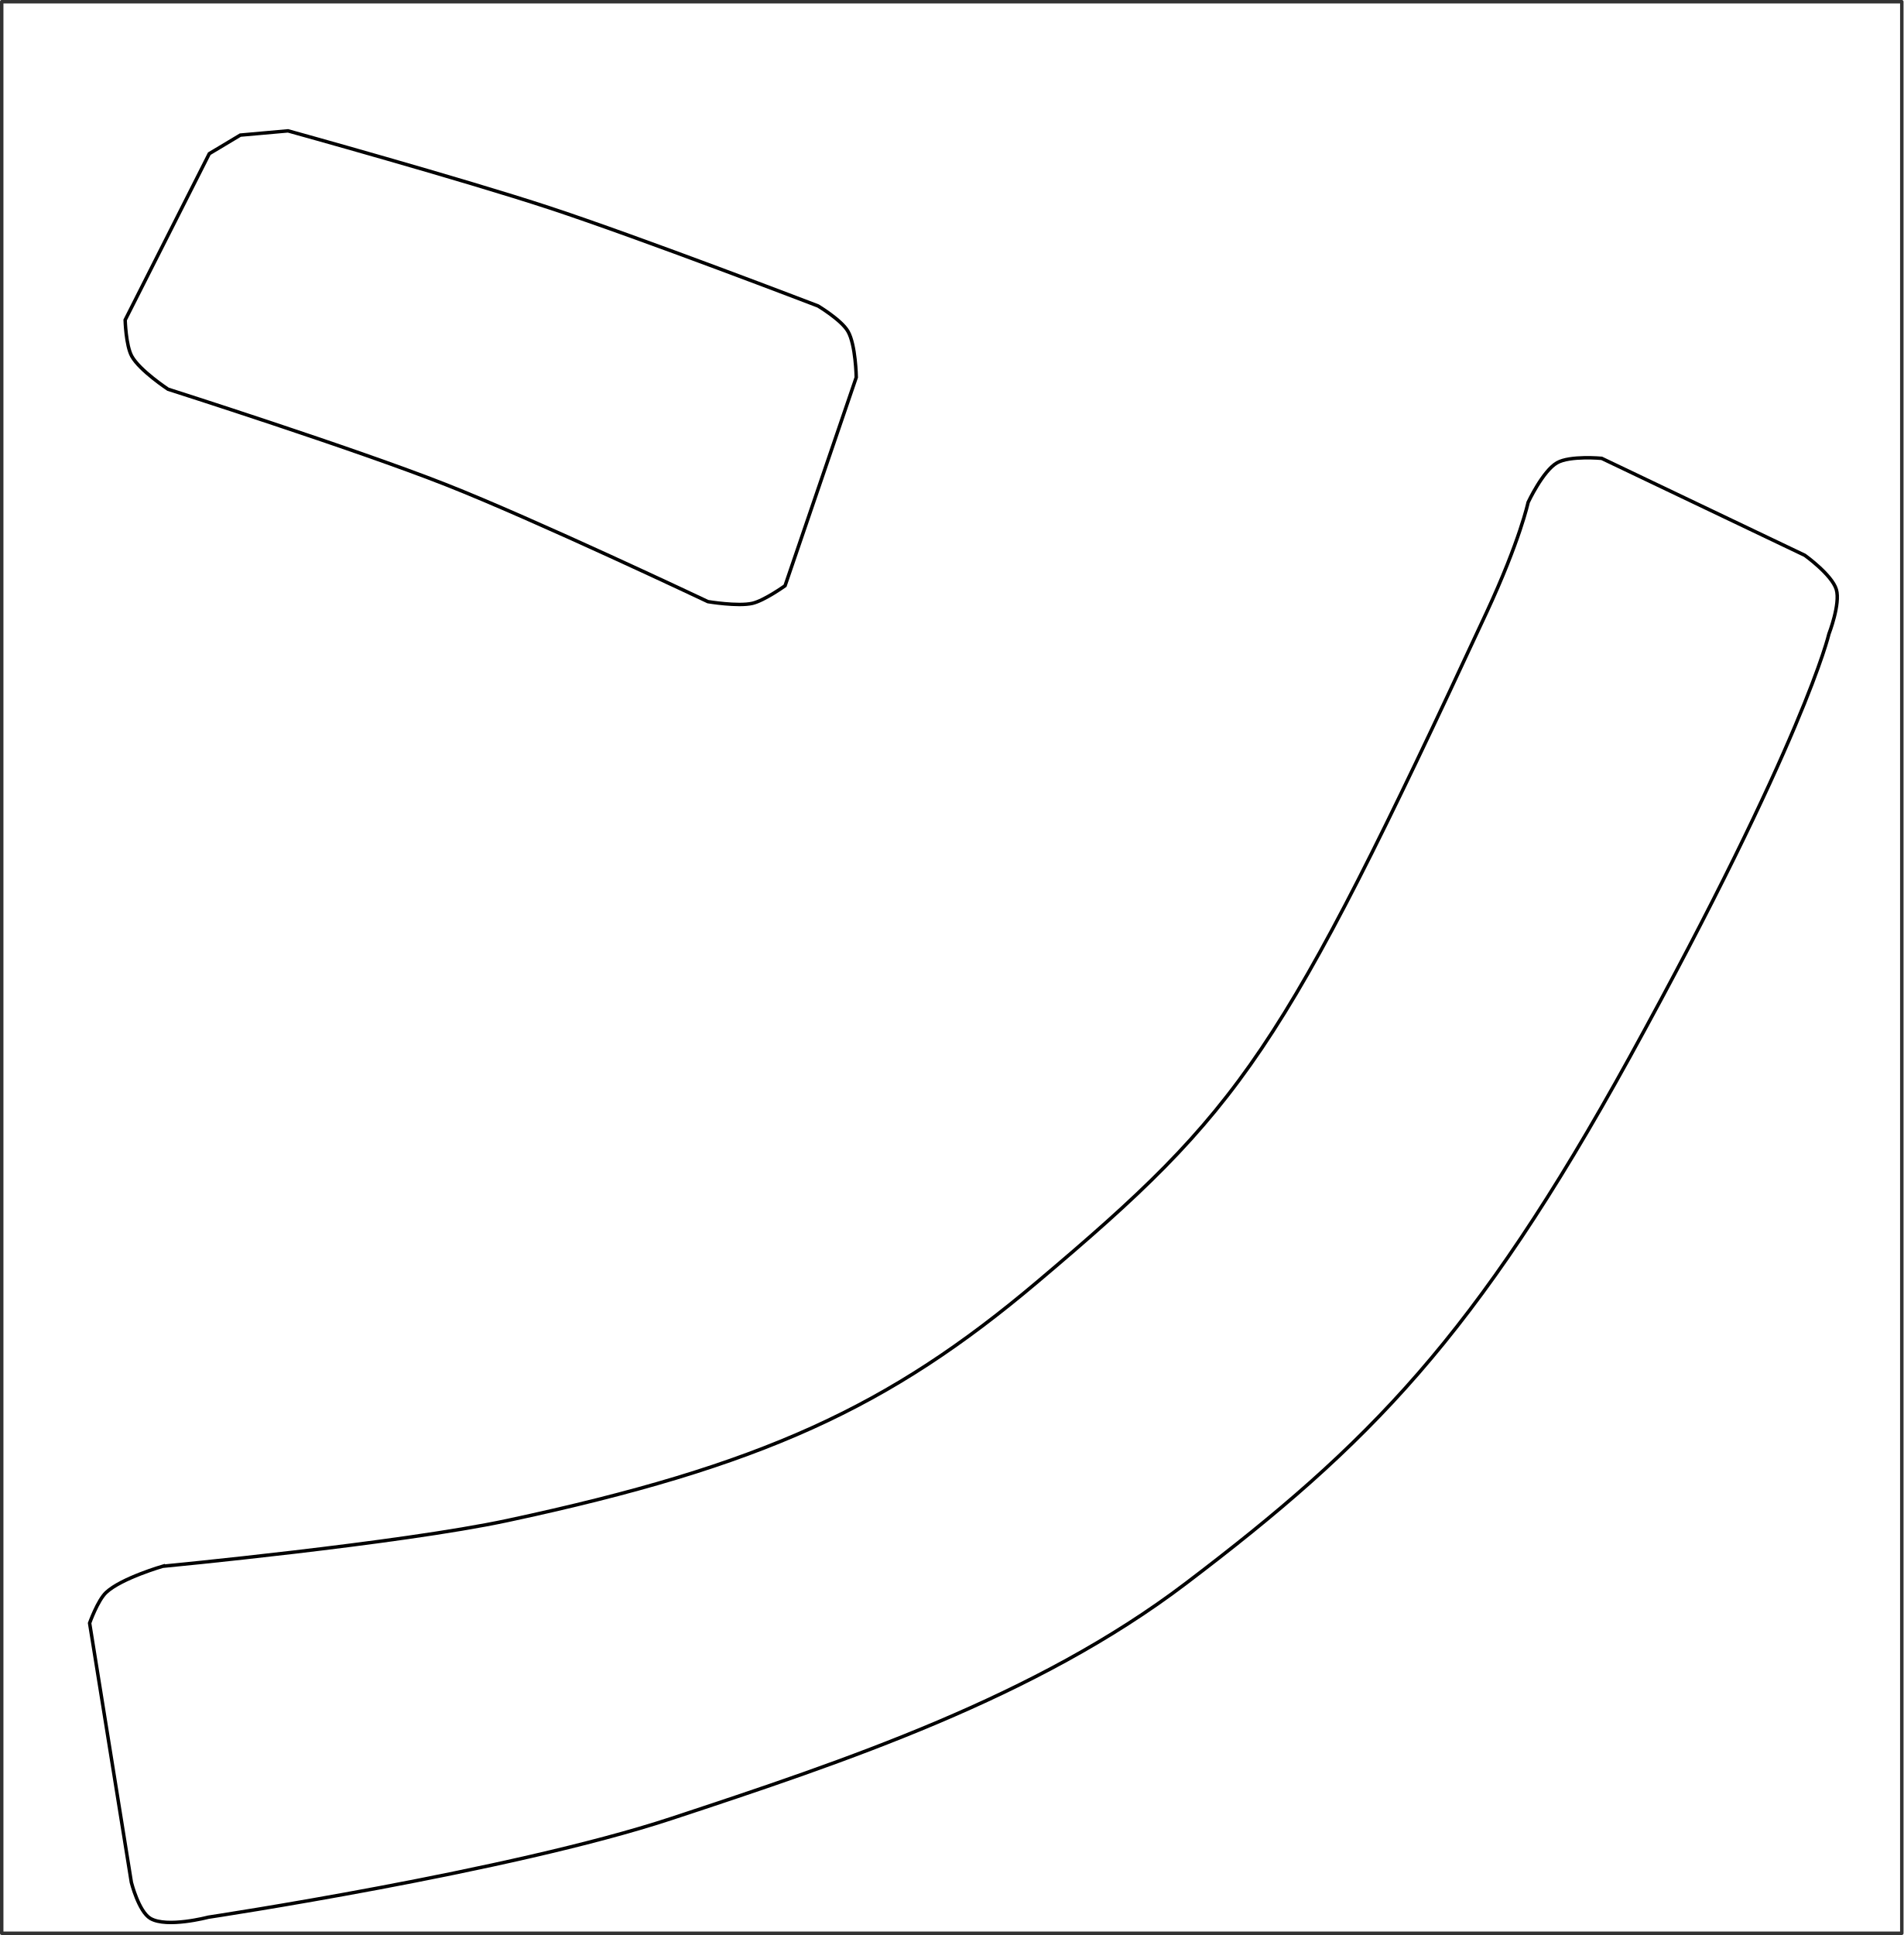
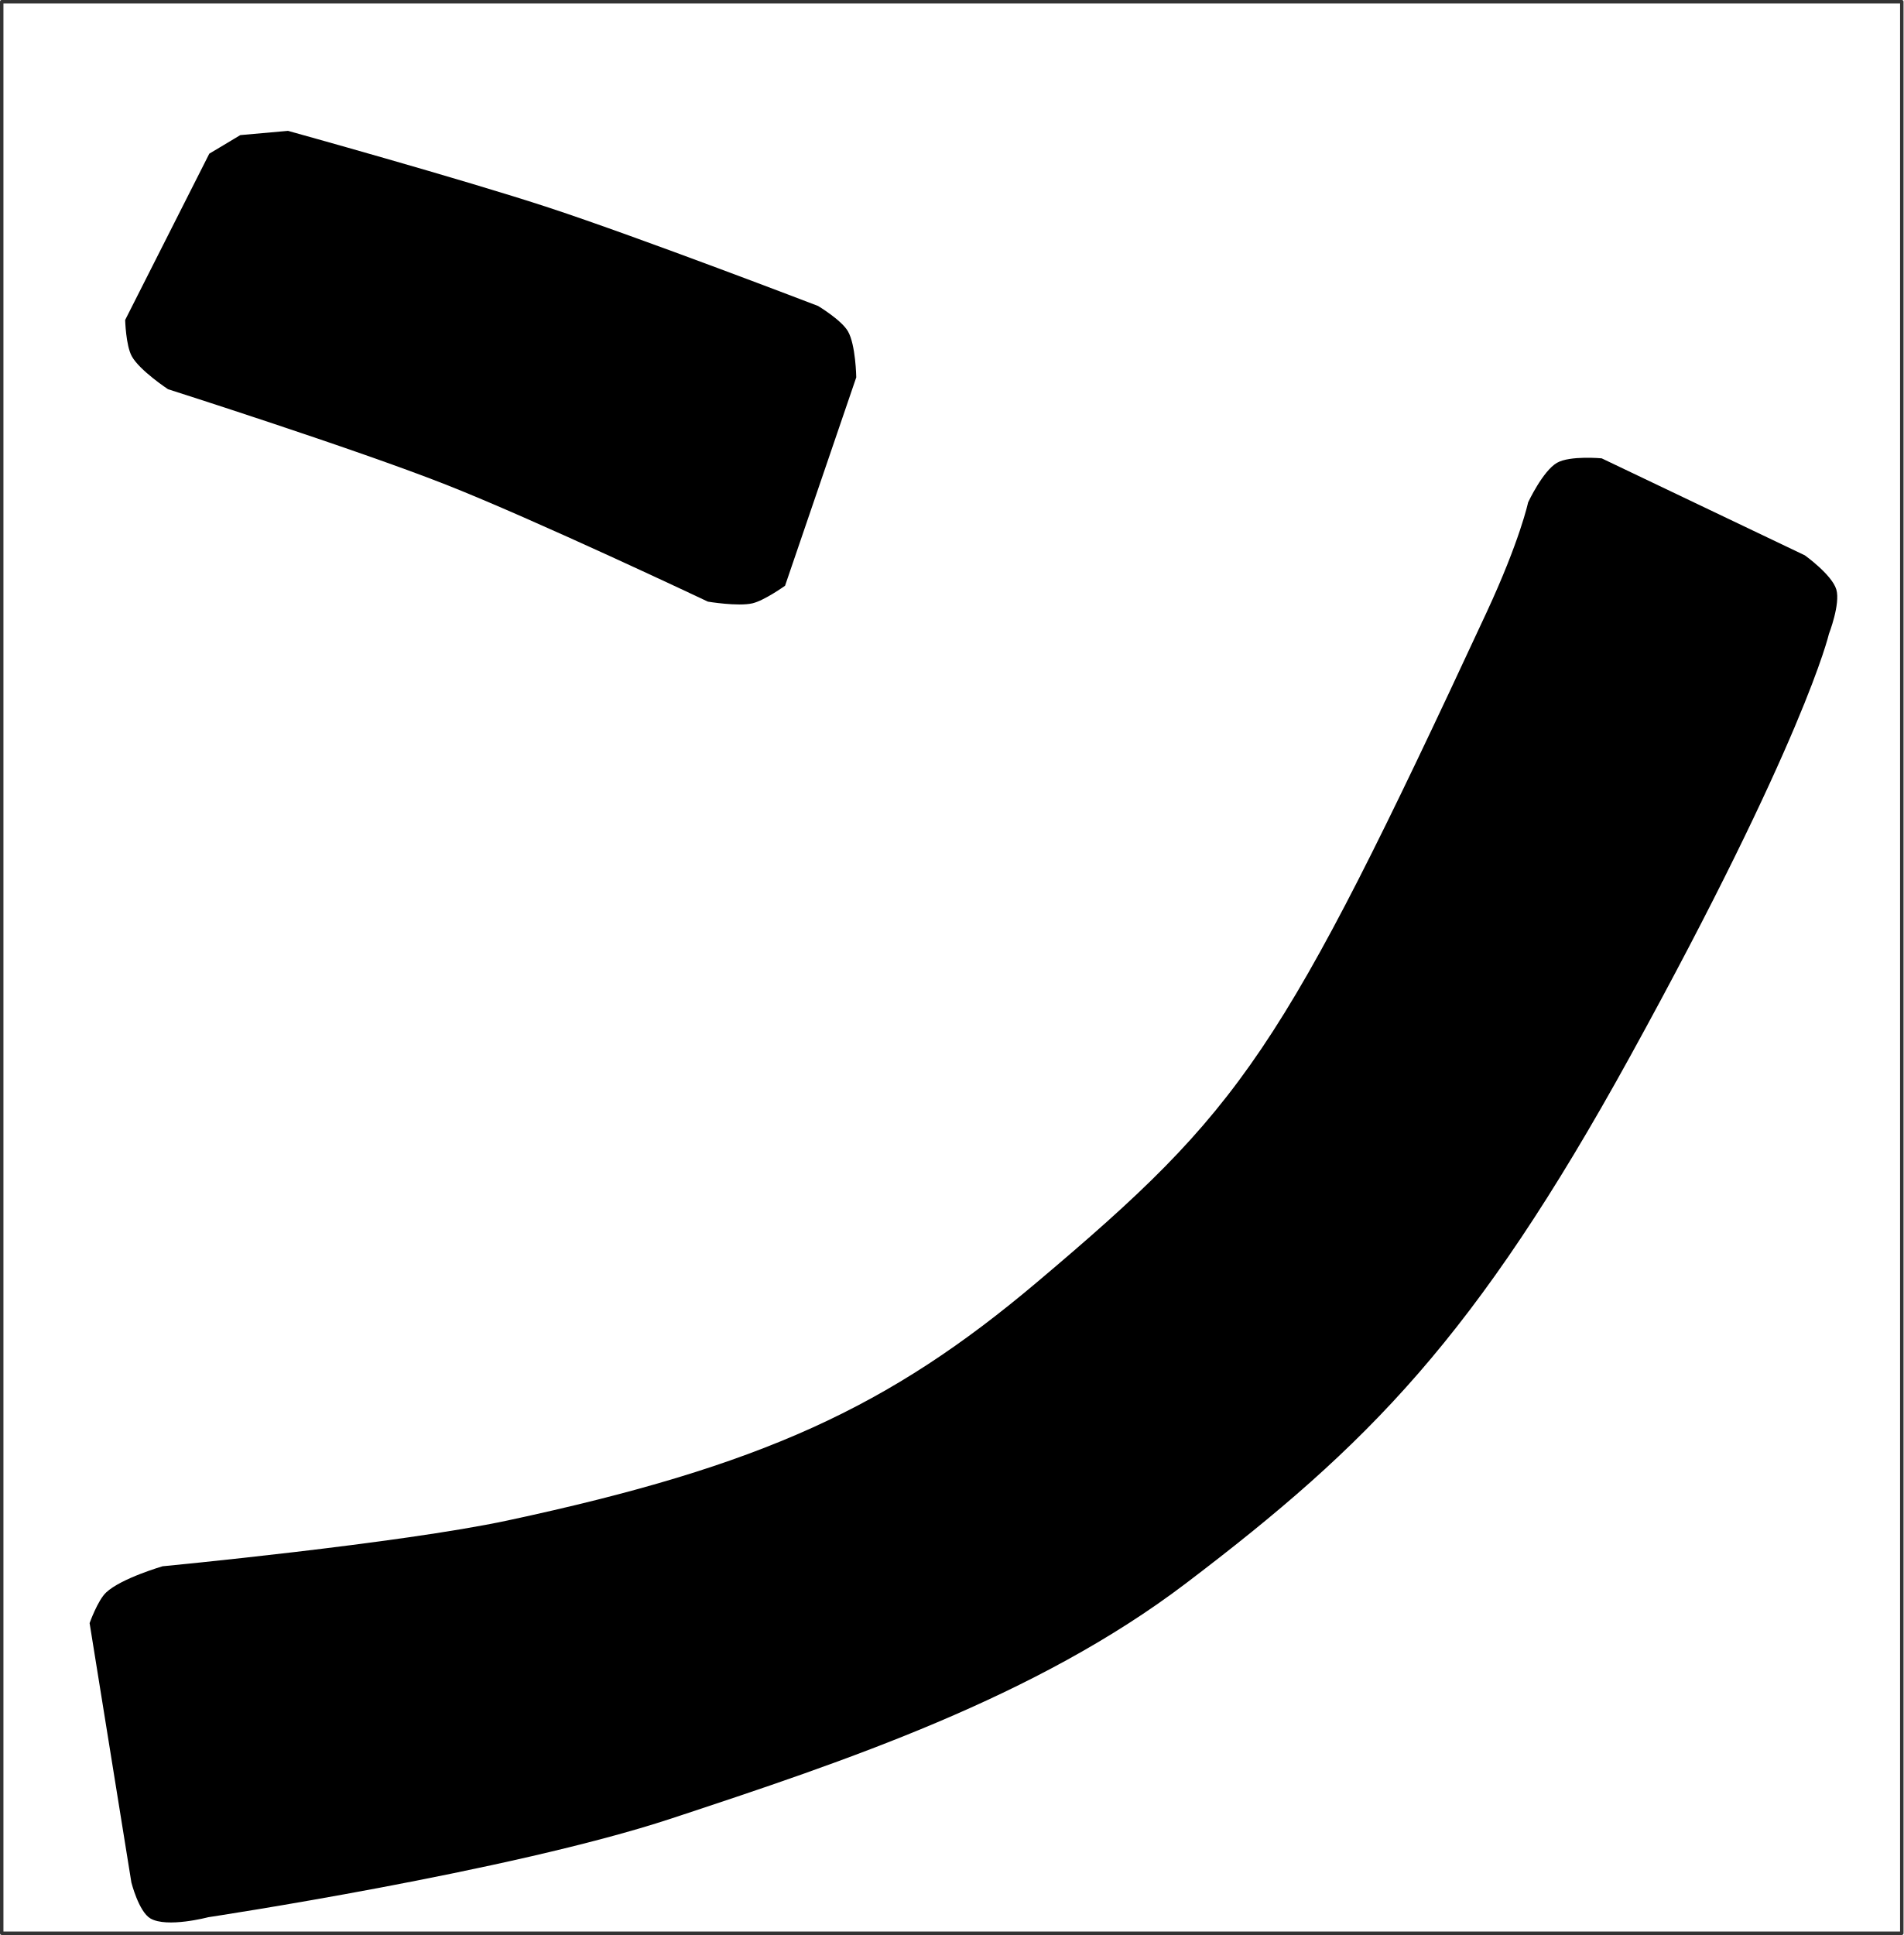
<svg xmlns="http://www.w3.org/2000/svg" width="19.275mm" height="19.593mm" viewBox="0 0 19.275 19.593" version="1.1" id="svg8">
  <defs id="defs2" />
  <g id="layer4" transform="translate(-52.30373,-20.00171)">
    <rect style="opacity:0.8;fill:none;fill-opacity:1;stroke:#000000;stroke-width:0.035;stroke-linecap:butt;stroke-linejoin:round;stroke-miterlimit:4;stroke-dasharray:none;stroke-dashoffset:0;stroke-opacity:1;paint-order:normal" id="rect907" width="19.24" height="19.558" x="52.321" y="20.019" />
    <g transform="translate(-14.59896,-132.1903)" style="display:inline" id="g853">
-       <path id="path826" d="m 69.022,153.748 0.314,-0.188 0.483,-0.043 c 0,0 1.771,0.491 2.643,0.778 0.918,0.302 2.724,0.995 2.724,0.995 0,0 0.237,0.142 0.303,0.257 0.079,0.137 0.084,0.466 0.084,0.466 l -0.721,2.11 c 0,0 -0.208,0.149 -0.33,0.178 -0.147,0.034 -0.451,-0.017 -0.451,-0.017 0,0 -1.754,-0.831 -2.656,-1.186 -0.922,-0.363 -2.811,-0.965 -2.811,-0.965 0,0 -0.287,-0.189 -0.367,-0.334 -0.06,-0.109 -0.067,-0.367 -0.067,-0.367 z" style="fill:none;stroke:#000000;stroke-width:0.035;stroke-linecap:butt;stroke-linejoin:miter;stroke-miterlimit:4;stroke-dasharray:none;stroke-opacity:1" />
-       <path id="path828" d="m 68.554,168.051 c 0,0 2.393,-0.229 3.487,-0.463 2.577,-0.552 3.864,-1.148 5.362,-2.413 2.08,-1.756 2.468,-2.296 4.552,-6.781 0.34,-0.732 0.421,-1.115 0.421,-1.115 0,0 0.149,-0.319 0.293,-0.401 0.131,-0.075 0.452,-0.045 0.452,-0.045 l 2.057,0.982 c 0,0 0.274,0.196 0.319,0.346 0.043,0.146 -0.075,0.45 -0.075,0.45 0,0 -0.246,1.069 -2.017,4.285 -1.562,2.835 -2.644,3.924 -4.495,5.329 -1.521,1.155 -3.447,1.799 -5.211,2.381 -1.631,0.538 -4.688,0.999 -4.688,0.999 0,0 -0.418,0.111 -0.586,0.012 -0.118,-0.07 -0.192,-0.364 -0.192,-0.364 l -0.423,-2.626 c 0,0 0.082,-0.23 0.167,-0.31 0.154,-0.145 0.577,-0.267 0.577,-0.267 z" style="fill:none;stroke:#000000;stroke-width:0.035;stroke-linecap:butt;stroke-linejoin:miter;stroke-miterlimit:4;stroke-dasharray:none;stroke-opacity:1" />
+       <path id="path826" d="m 69.022,153.748 0.314,-0.188 0.483,-0.043 c 0,0 1.771,0.491 2.643,0.778 0.918,0.302 2.724,0.995 2.724,0.995 0,0 0.237,0.142 0.303,0.257 0.079,0.137 0.084,0.466 0.084,0.466 l -0.721,2.11 c 0,0 -0.208,0.149 -0.33,0.178 -0.147,0.034 -0.451,-0.017 -0.451,-0.017 0,0 -1.754,-0.831 -2.656,-1.186 -0.922,-0.363 -2.811,-0.965 -2.811,-0.965 0,0 -0.287,-0.189 -0.367,-0.334 -0.06,-0.109 -0.067,-0.367 -0.067,-0.367 z" style="fill:#000000;stroke:none;stroke-width:0.035;stroke-linecap:butt;stroke-linejoin:miter;stroke-miterlimit:4;stroke-dasharray:none;stroke-opacity:1;fill-opacity:1" />
+       <path id="path828" d="m 68.554,168.051 c 0,0 2.393,-0.229 3.487,-0.463 2.577,-0.552 3.864,-1.148 5.362,-2.413 2.08,-1.756 2.468,-2.296 4.552,-6.781 0.34,-0.732 0.421,-1.115 0.421,-1.115 0,0 0.149,-0.319 0.293,-0.401 0.131,-0.075 0.452,-0.045 0.452,-0.045 l 2.057,0.982 c 0,0 0.274,0.196 0.319,0.346 0.043,0.146 -0.075,0.45 -0.075,0.45 0,0 -0.246,1.069 -2.017,4.285 -1.562,2.835 -2.644,3.924 -4.495,5.329 -1.521,1.155 -3.447,1.799 -5.211,2.381 -1.631,0.538 -4.688,0.999 -4.688,0.999 0,0 -0.418,0.111 -0.586,0.012 -0.118,-0.07 -0.192,-0.364 -0.192,-0.364 l -0.423,-2.626 c 0,0 0.082,-0.23 0.167,-0.31 0.154,-0.145 0.577,-0.267 0.577,-0.267 z" style="fill:#000000;stroke:none;stroke-width:0.035;stroke-linecap:butt;stroke-linejoin:miter;stroke-miterlimit:4;stroke-dasharray:none;stroke-opacity:1;fill-opacity:1" />
    </g>
  </g>
</svg>
